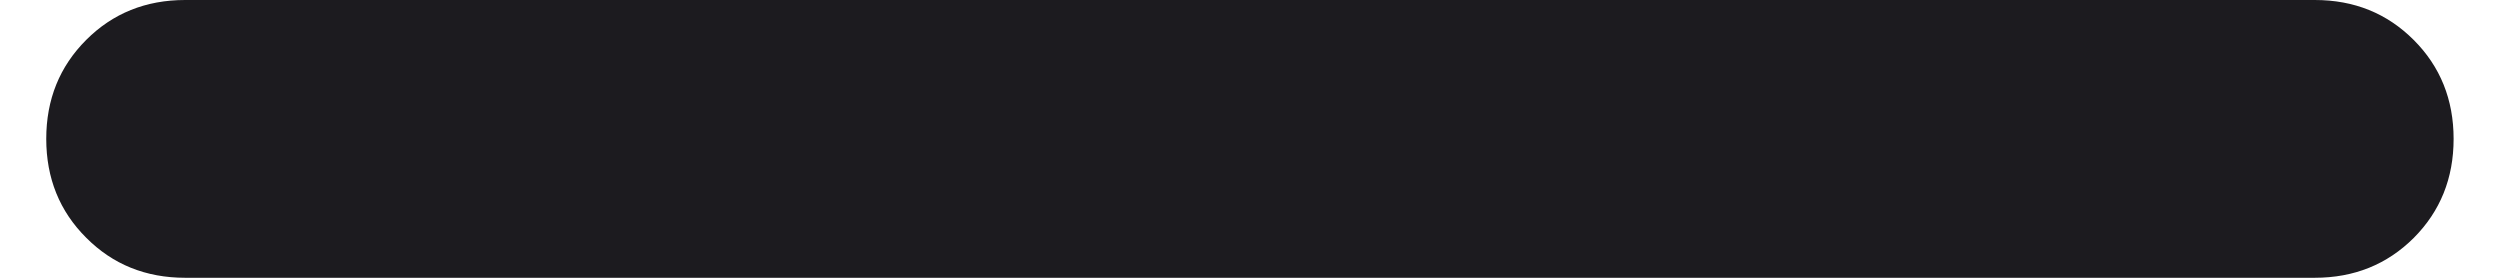
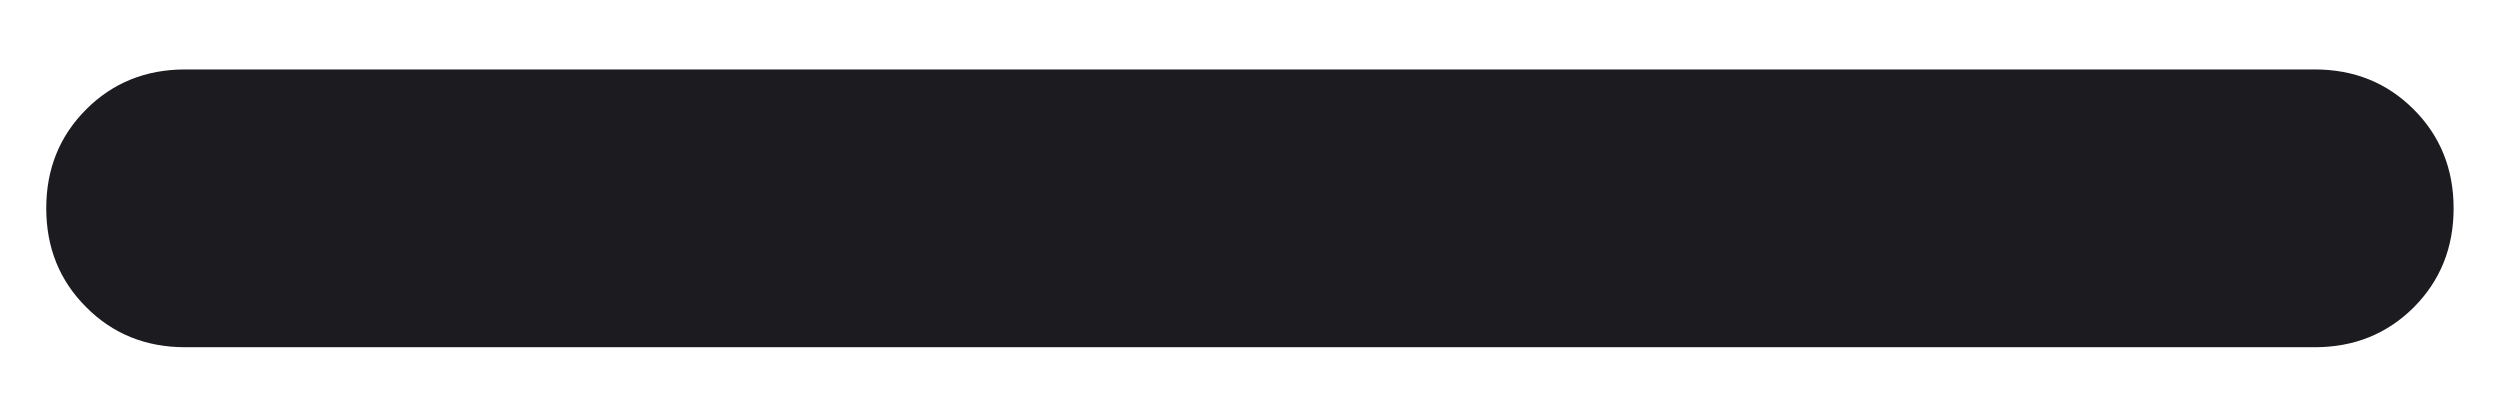
- <svg xmlns="http://www.w3.org/2000/svg" width="18" height="2" viewBox="0 0 18 2" fill="none">
+ <svg xmlns="http://www.w3.org/2000/svg" width="18" height="3" viewBox="0 0 18 2" fill="none">
  <path d="M1.333 2C1.05 2 0.812 1.904 0.621 1.712C0.429 1.521 0.333 1.283 0.333 1C0.333 0.716 0.429 0.479 0.621 0.287C0.812 0.096 1.05 0 1.333 0H16.666C16.95 0 17.187 0.096 17.379 0.288C17.57 0.479 17.666 0.717 17.666 1C17.666 1.284 17.57 1.521 17.379 1.713C17.187 1.904 16.95 2 16.666 2H1.333Z" fill="#1C1B1F" />
</svg>
